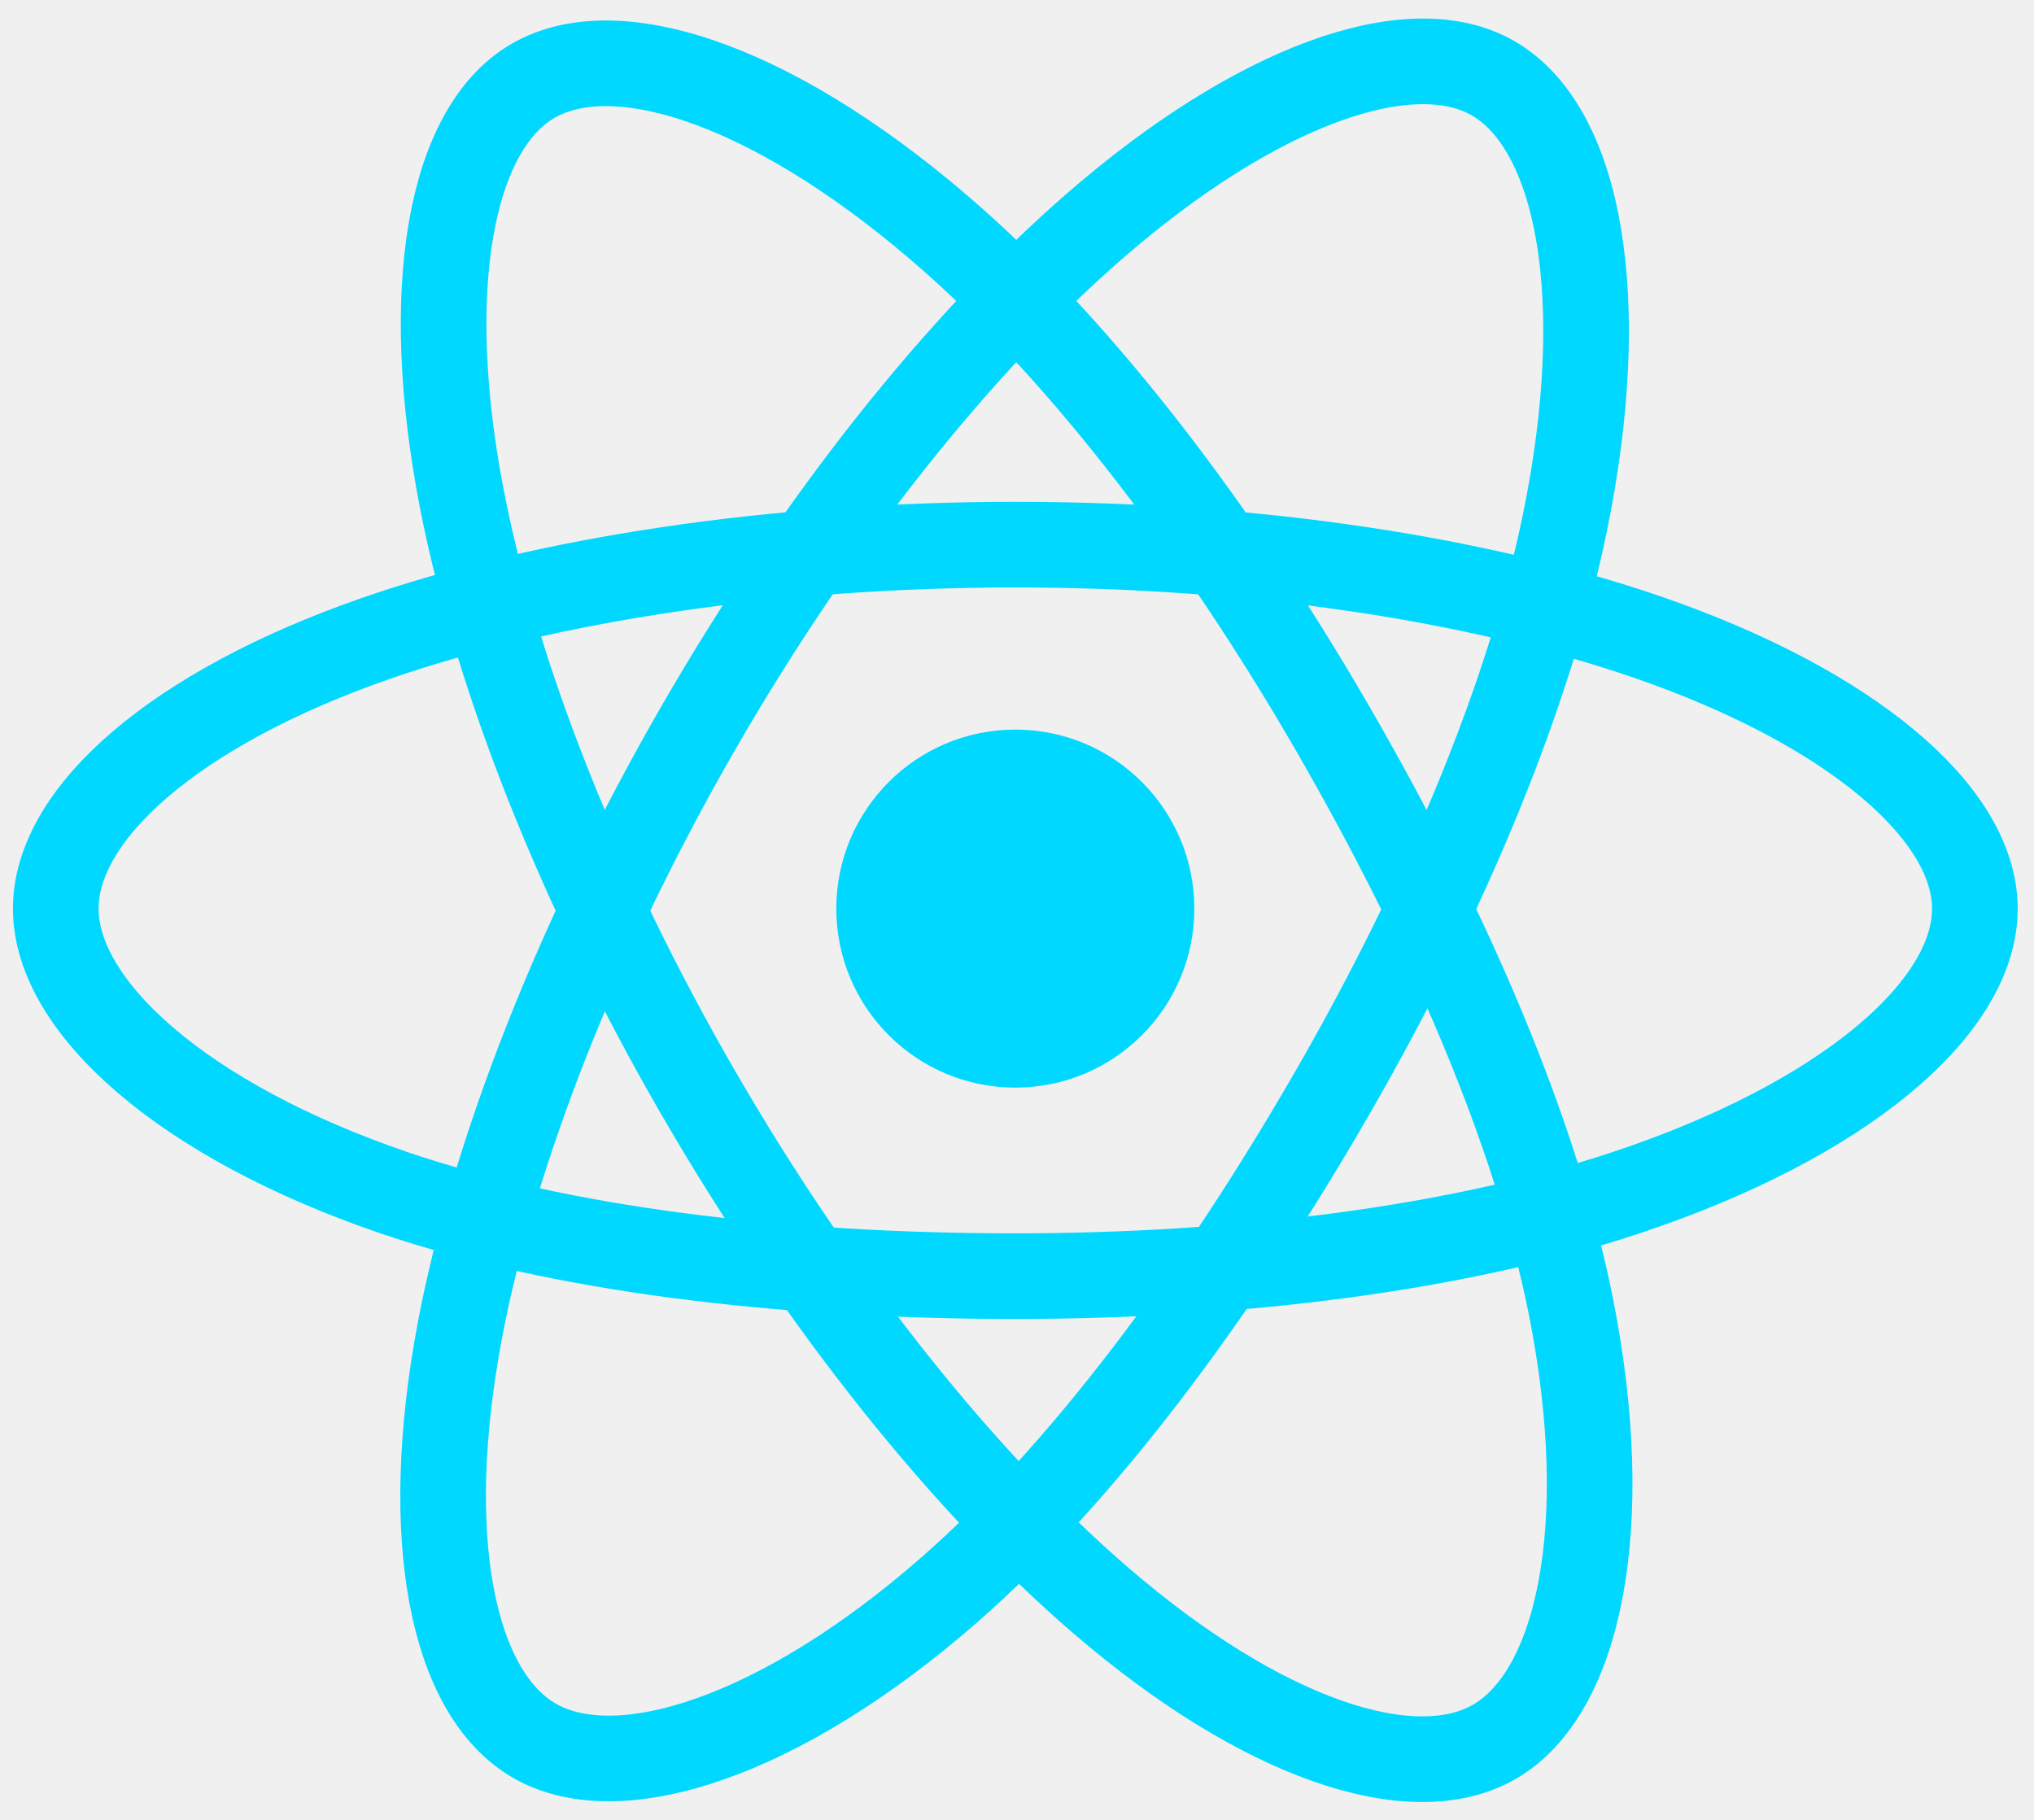
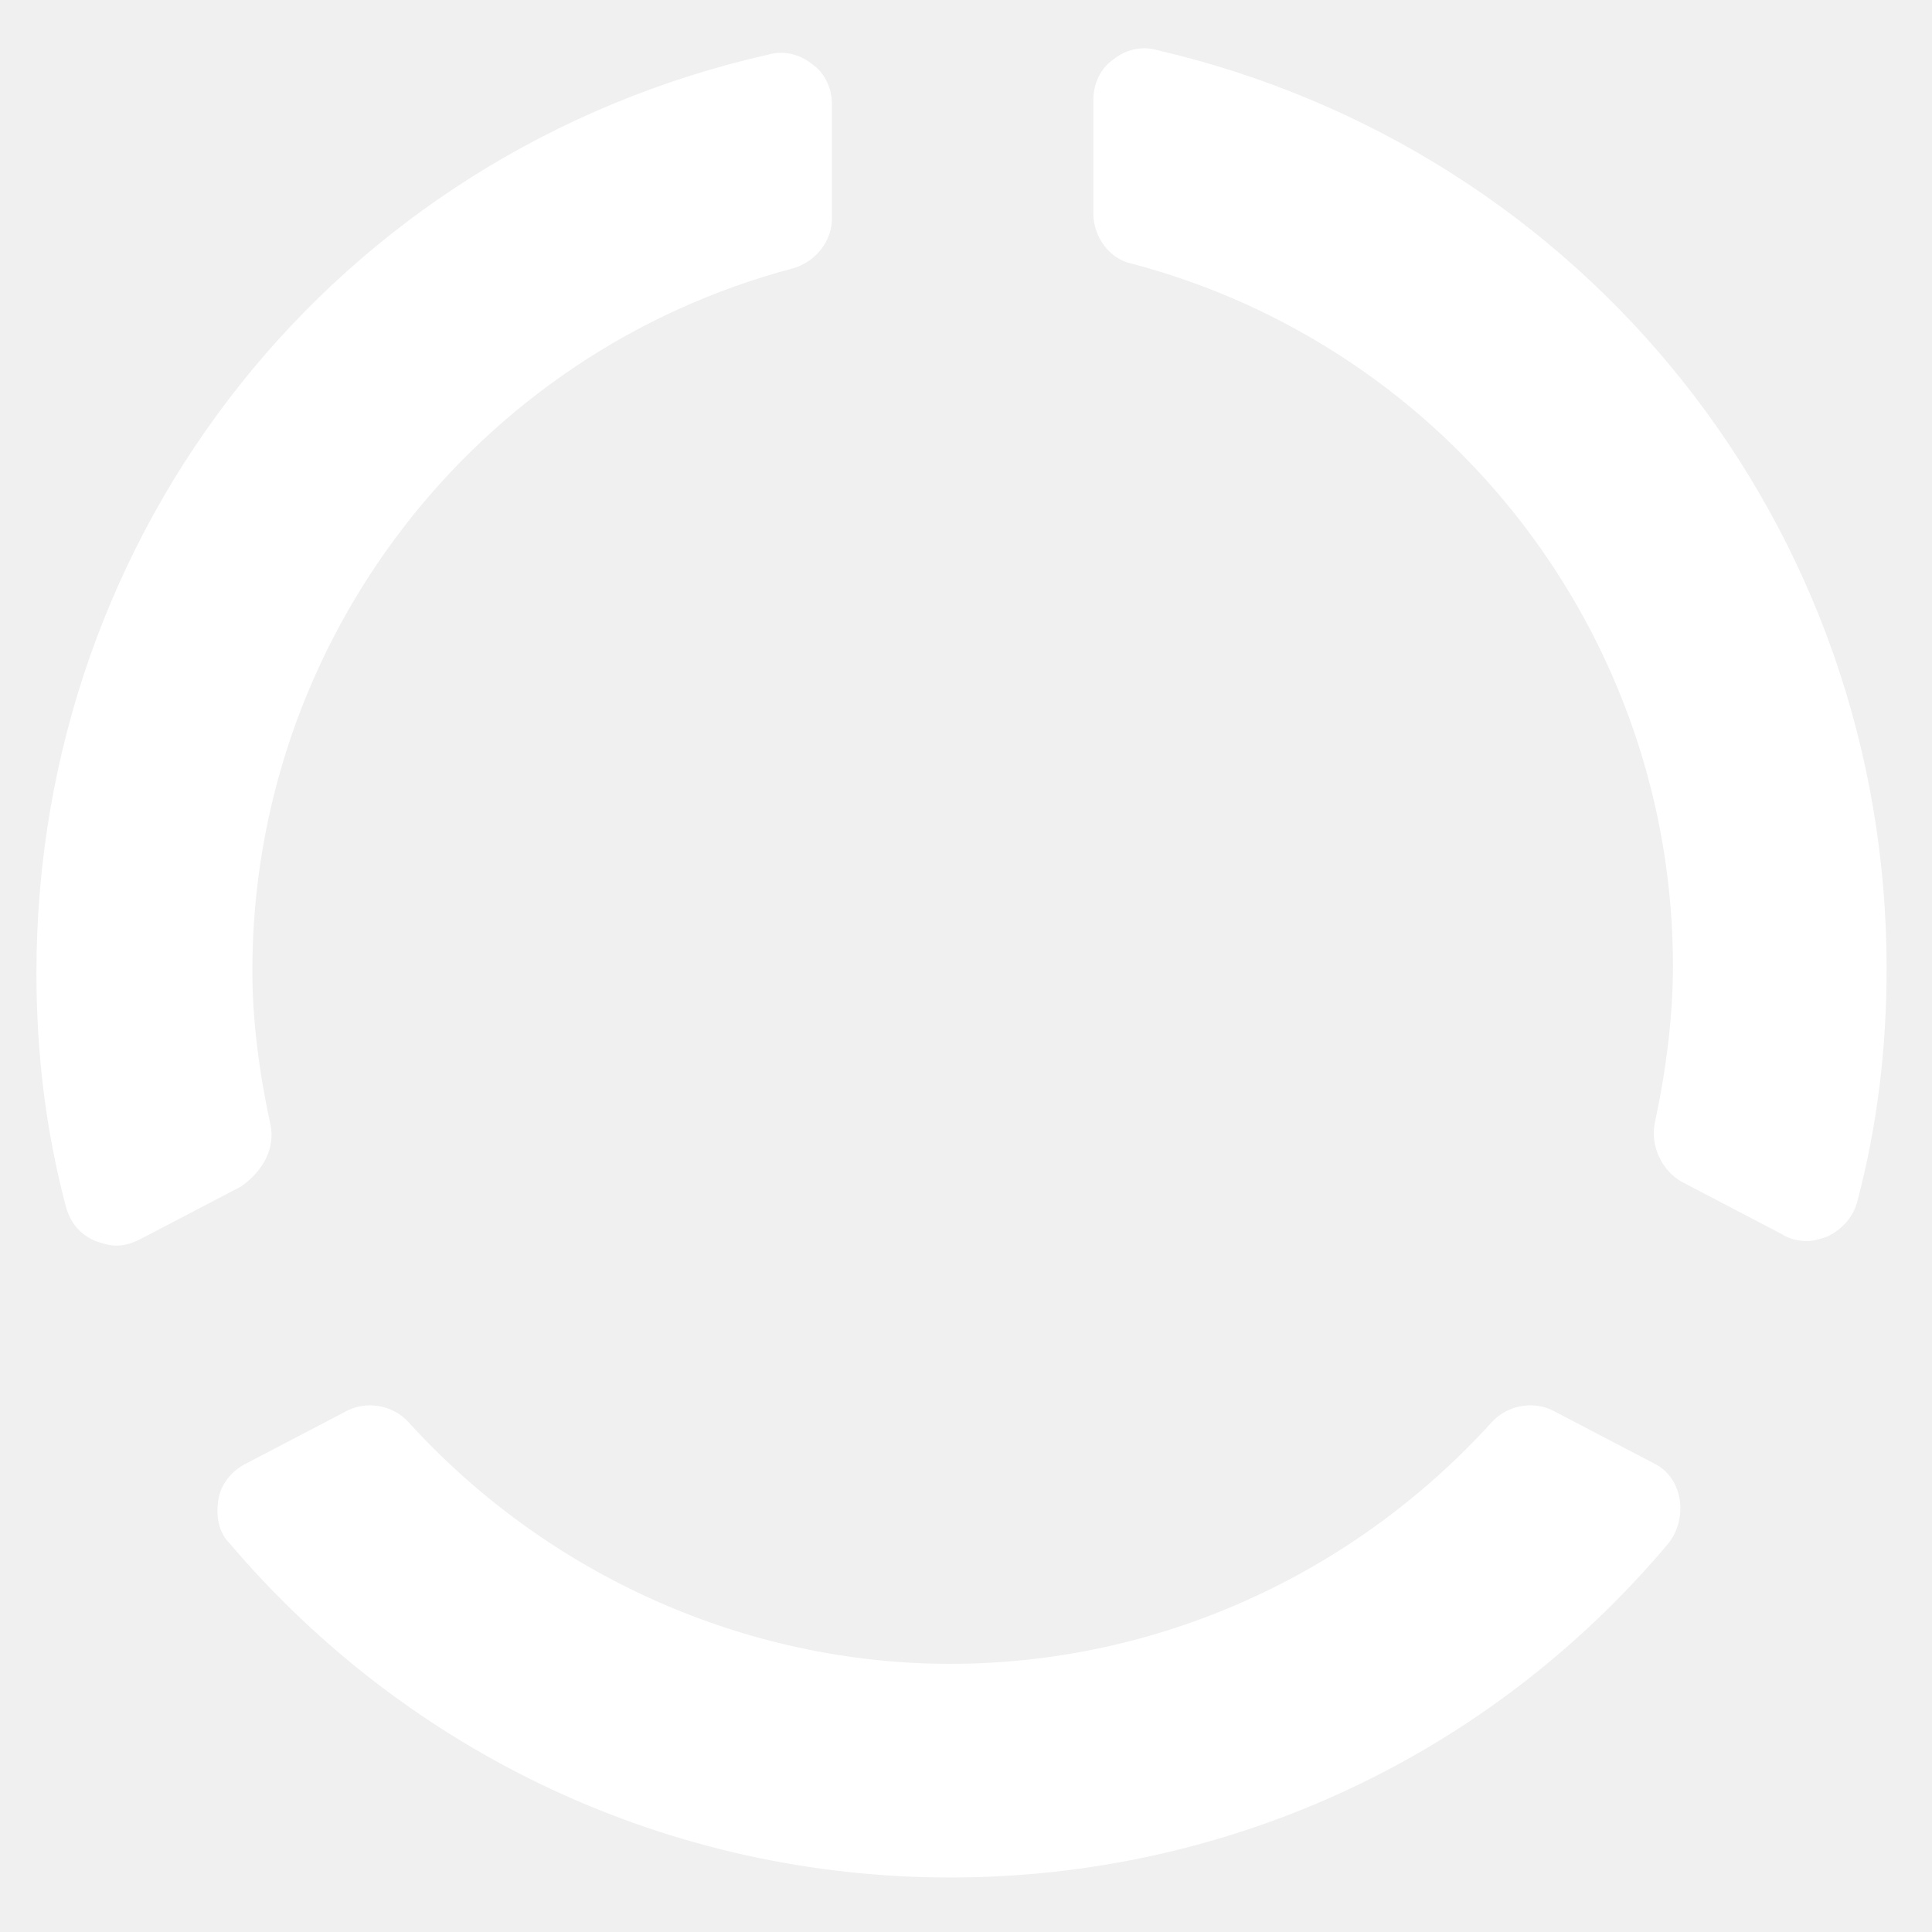
- <svg xmlns="http://www.w3.org/2000/svg" version="1.1" x="0" y="0" width="570" height="510" viewBox="0, 0, 570, 510">
-   <g id="Background">
-     <rect x="0" y="0" width="570" height="510" fill="#000000" fill-opacity="0" />
-   </g>
-   <g id="Layer_1">
-     <path d="M334.696,254.628 C334.696,282.334 312.235,304.795 284.529,304.795 C256.823,304.795 234.362,282.334 234.362,254.628 C234.362,226.922 256.823,204.461 284.529,204.461 C312.235,204.461 334.696,226.922 334.696,254.628 z" fill="#00D8FF" />
-     <path d="M284.529,152.628 C351.885,152.628 414.457,162.293 461.636,178.535 C518.48,198.104 553.43,227.768 553.43,254.628 C553.43,282.619 516.389,314.131 455.347,334.356 C409.196,349.647 348.468,357.628 284.529,357.628 C218.975,357.628 156.899,350.136 110.239,334.187 C51.193,314.005 15.628,282.084 15.628,254.628 C15.628,227.986 48.998,198.552 105.043,179.012 C152.398,162.503 216.515,152.628 284.529,152.628 z" fill-opacity="0" stroke="#00D8FF" stroke-width="24" stroke-miterlimit="10" />
-     <path d="M195.736,203.922 C229.385,145.574 269.017,96.198 306.656,63.442 C352.006,23.976 395.163,8.519 418.431,21.937 C442.679,35.92 451.473,83.751 438.498,146.733 C428.688,194.351 405.264,250.945 373.322,306.334 C340.573,363.122 303.072,413.153 265.945,445.606 C218.964,486.674 173.545,501.535 149.76,487.819 C126.681,474.509 117.854,430.898 128.926,372.586 C138.281,323.316 161.758,262.841 195.736,203.922 z" fill-opacity="0" stroke="#00D8FF" stroke-width="24" stroke-miterlimit="10" />
-     <path d="M195.821,306.482 C162.075,248.19 139.09,189.195 129.509,140.227 C117.965,81.228 126.127,36.118 149.373,22.661 C173.597,8.637 219.428,24.905 267.513,67.601 C303.869,99.881 341.201,148.438 373.236,203.774 C406.08,260.507 430.697,317.983 440.272,366.356 C452.389,427.569 442.581,474.34 418.819,488.096 C395.762,501.444 353.57,487.312 308.58,448.597 C270.567,415.886 229.898,365.344 195.821,306.482 z" fill-opacity="0" stroke="#00D8FF" stroke-width="24" stroke-miterlimit="10" />
+ <svg xmlns="http://www.w3.org/2000/svg" width="85" height="85">
+   <g>
+     <g id="svg_1">
+       <path class="gi-Logo-o" d="m11.903,49.502c-0.5,-2.3 -0.8,-4.6 -0.8,-6.8c0,-14.5 9.8,-27.2 23.8,-30.9c1,-0.3 1.7,-1.2 1.7,-2.2l0,-5c0,-0.7 -0.3,-1.4 -0.9,-1.8c-0.5,-0.4 -1.2,-0.6 -1.9,-0.4c-19,4.3 -32.2,20.9 -32.2,40.4c0,3.5 0.4,6.9 1.3,10.3c0.2,0.7 0.6,1.2 1.3,1.5c0.3,0.1 0.6,0.2 0.9,0.2c0.4,0 0.7,-0.1 1.1,-0.3l4.4,-2.3c1,-0.7 1.5,-1.7 1.3,-2.7z" id="svg_2" fill="white" />
+       <path class="gi-Logo-o" d="m72.803,64.402l-4.4,-2.3c-0.9,-0.5 -2.1,-0.3 -2.8,0.5c-6.1,6.7 -14.7,10.6 -23.8,10.6c-9,0 -17.7,-3.9 -23.8,-10.6c-0.7,-0.8 -1.9,-1 -2.8,-0.5l-4.4,2.3c-0.6,0.3 -1.1,0.9 -1.2,1.6c-0.1,0.7 0,1.4 0.5,1.9c7.9,9.3 19.4,14.7 31.7,14.7c12.2,0 23.7,-5.3 31.6,-14.7c0.4,-0.5 0.6,-1.2 0.5,-1.9c-0.1,-0.7 -0.5,-1.3 -1.1,-1.6z" id="svg_3" fill="white" />
+       <path class="gi-Logo-o" d="m50.903,2.202c-0.7,-0.2 -1.4,0 -1.9,0.4c-0.6,0.4 -0.9,1.1 -0.9,1.8l0,5c0,1 0.7,2 1.7,2.2c14,3.7 23.8,16.4 23.8,30.9c0,2.2 -0.3,4.6 -0.8,6.9c-0.2,1 0.3,2.1 1.2,2.6l4.4,2.3c0.3,0.2 0.7,0.3 1.1,0.3c0.3,0 0.6,-0.1 0.9,-0.2c0.6,-0.3 1.1,-0.8 1.3,-1.5c0.9,-3.4 1.3,-6.8 1.3,-10.3c0,-19.4 -13.2,-36 -32.1,-40.4z" id="svg_4" fill="white" />
+     </g>
  </g>
</svg>
